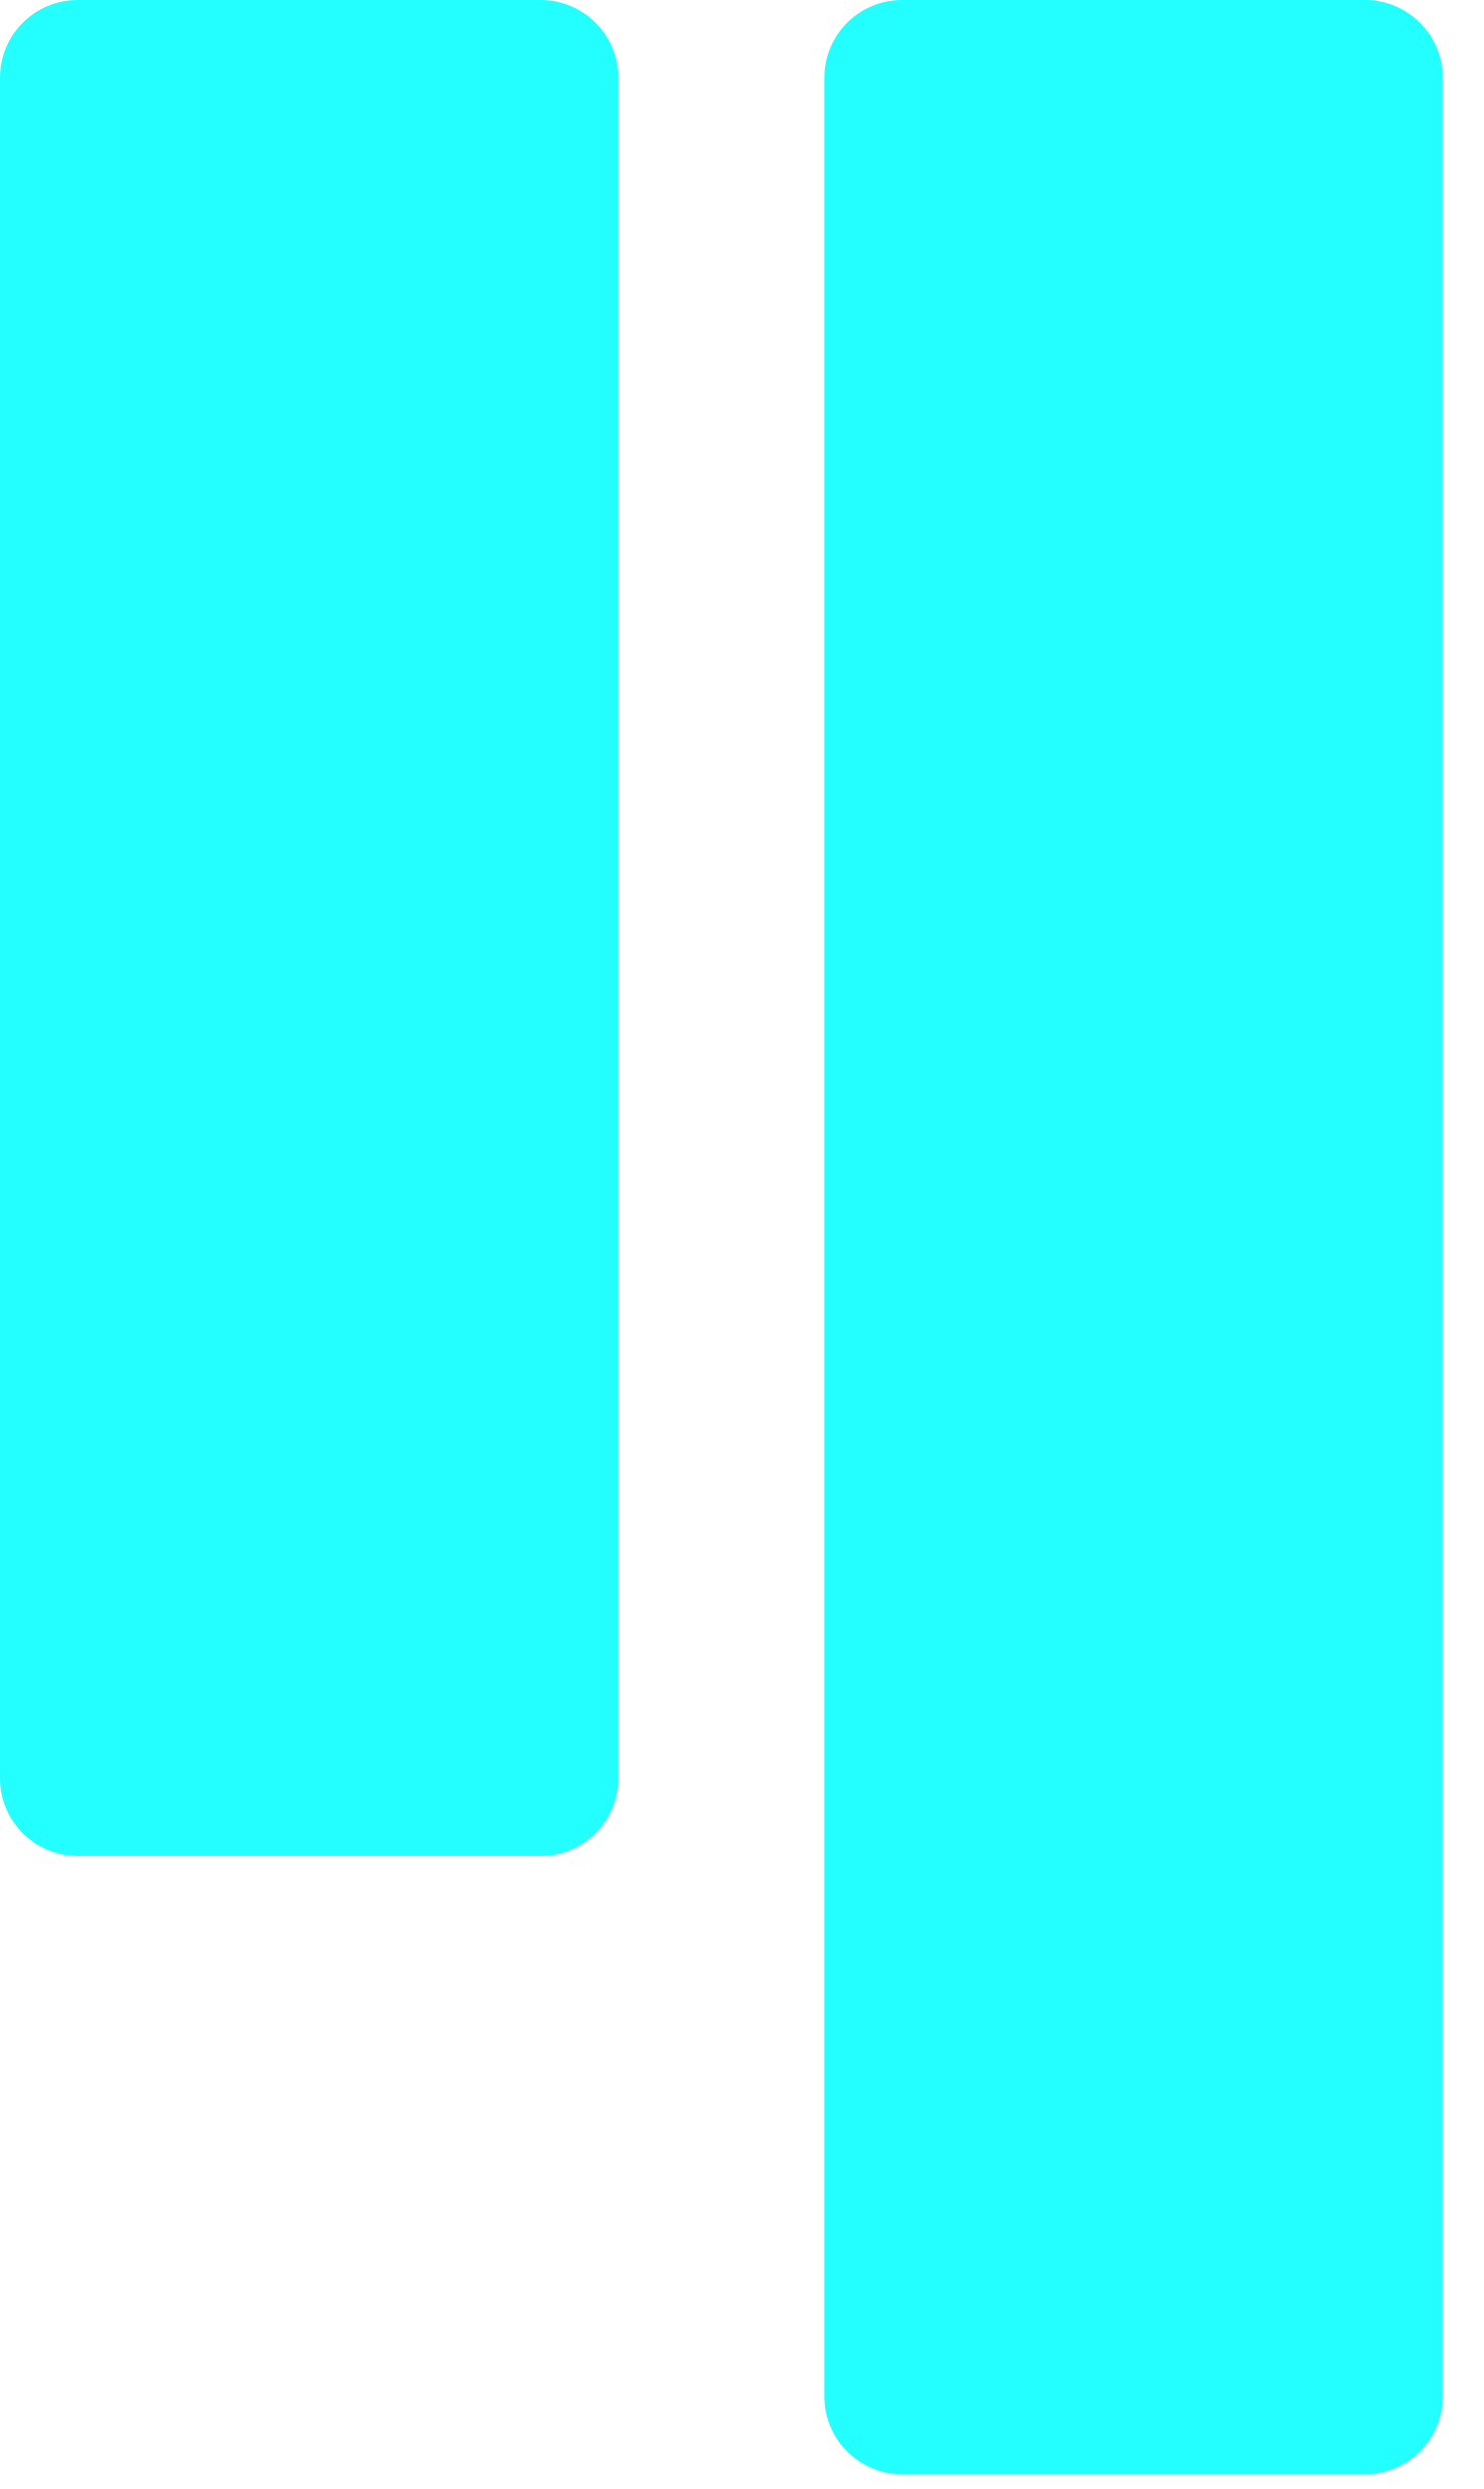
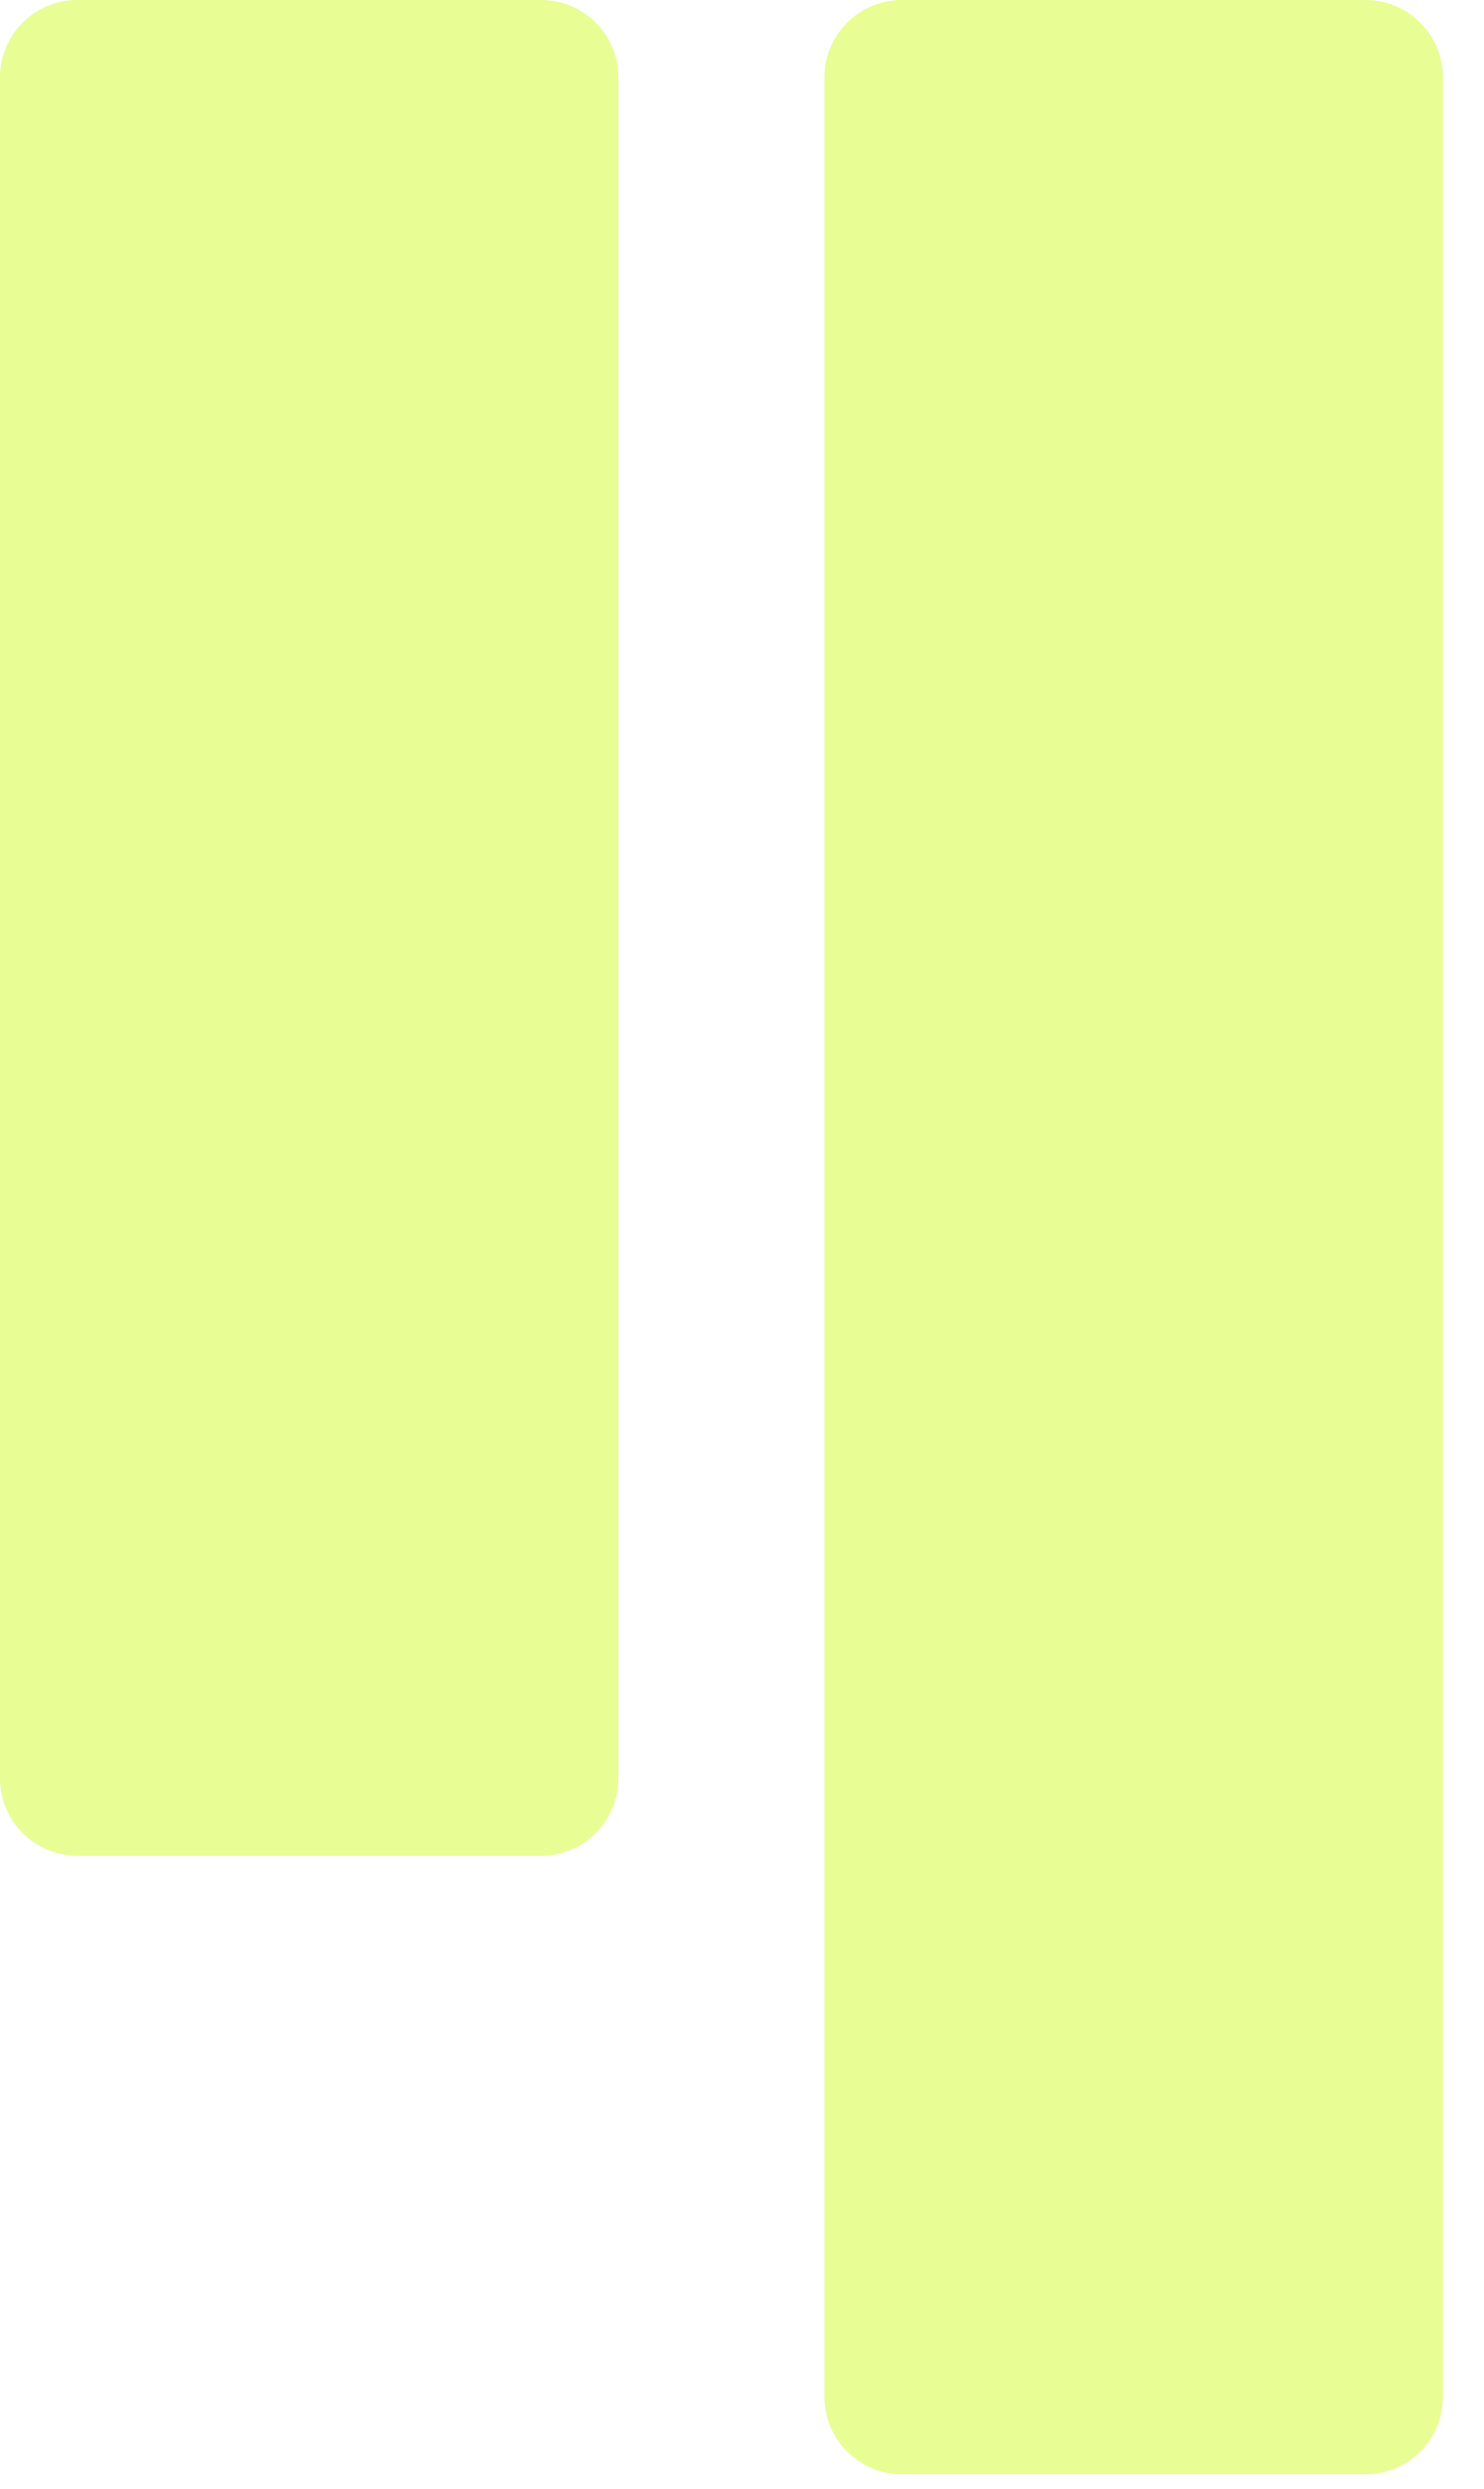
<svg xmlns="http://www.w3.org/2000/svg" width="31" height="52" fill="none">
-   <path fill="#23FFFF" d="M11.308 0H1.615C.723 0 0 .724 0 1.616v35.538c0 .892.723 1.616 1.615 1.616h9.693c.892 0 1.615-.724 1.615-1.616V1.616C12.923.724 12.2 0 11.308 0Zm17.23 0h-9.692c-.892 0-1.616.723-1.616 1.615v48.462c0 .892.724 1.615 1.616 1.615h9.692c.892 0 1.616-.723 1.616-1.615V1.615C30.154.723 29.43 0 28.538 0Z" />
+   <path fill="#E8FD94" d="M11.308 0H1.615C.723 0 0 .724 0 1.616v35.538c0 .892.723 1.616 1.615 1.616h9.693c.892 0 1.615-.724 1.615-1.616V1.616C12.923.724 12.2 0 11.308 0Zm17.23 0h-9.692c-.892 0-1.616.723-1.616 1.615v48.462c0 .892.724 1.615 1.616 1.615h9.692c.892 0 1.616-.723 1.616-1.615V1.615C30.154.723 29.43 0 28.538 0Z" />
</svg>
